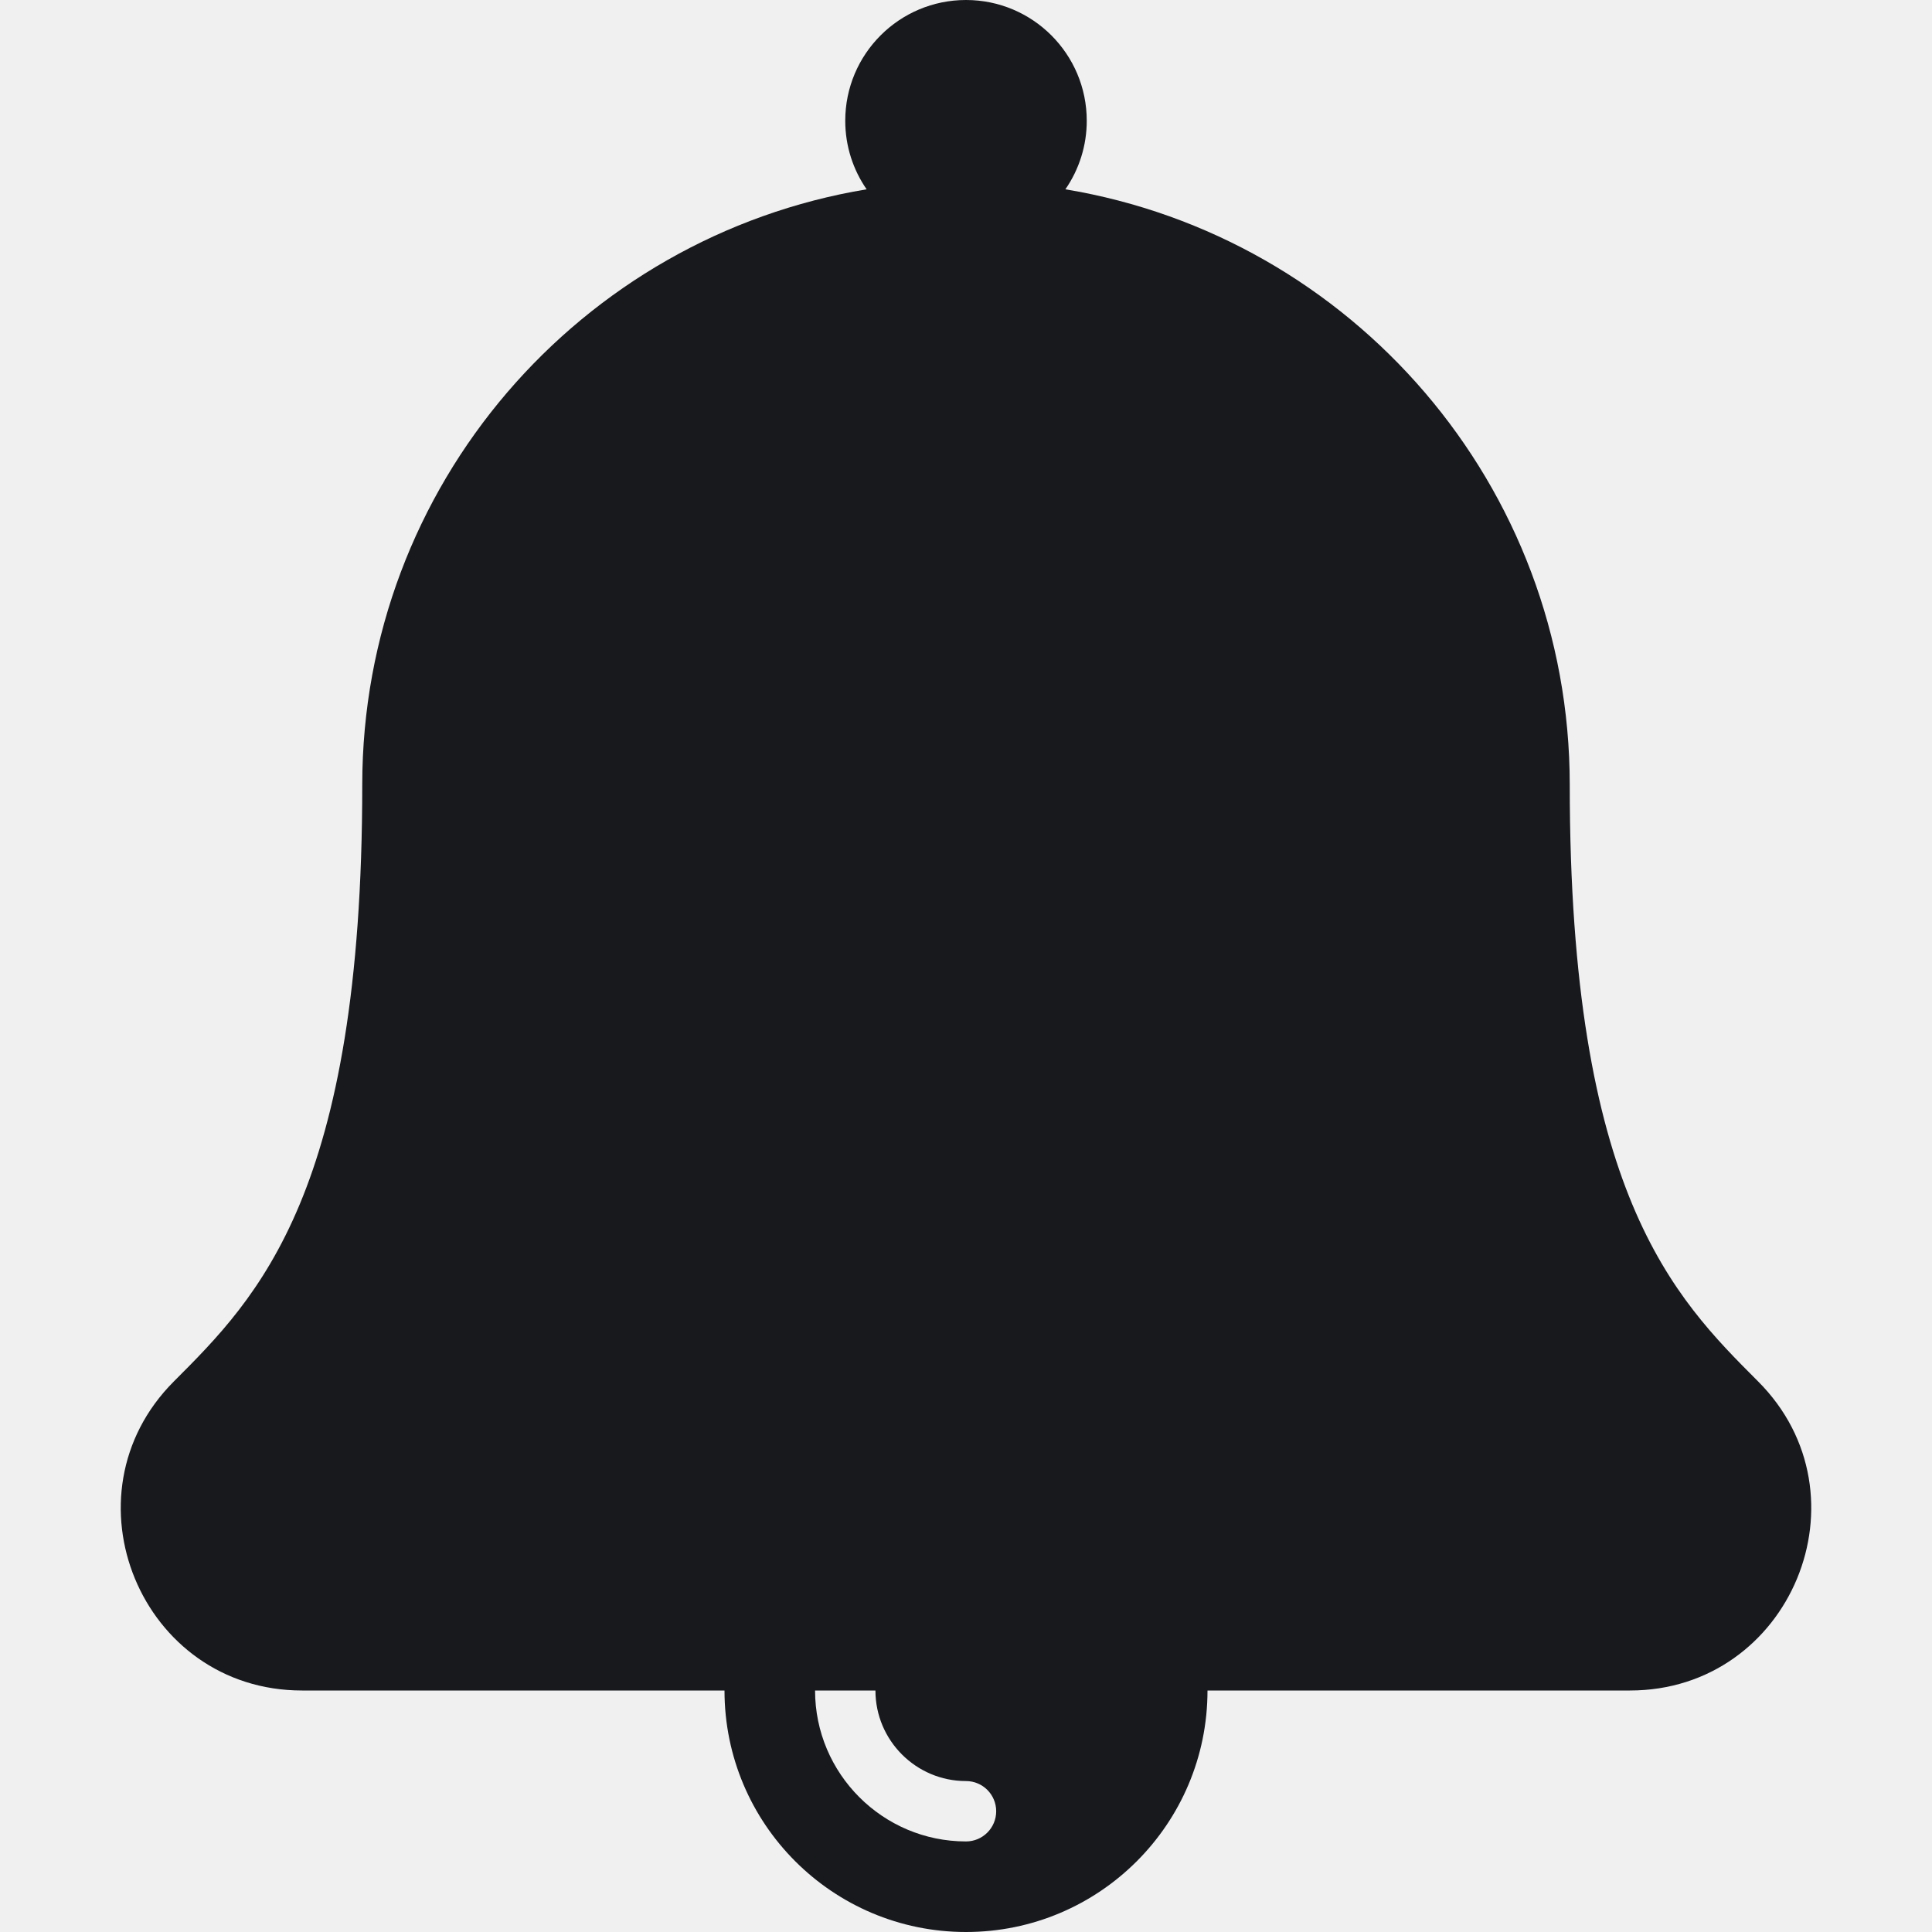
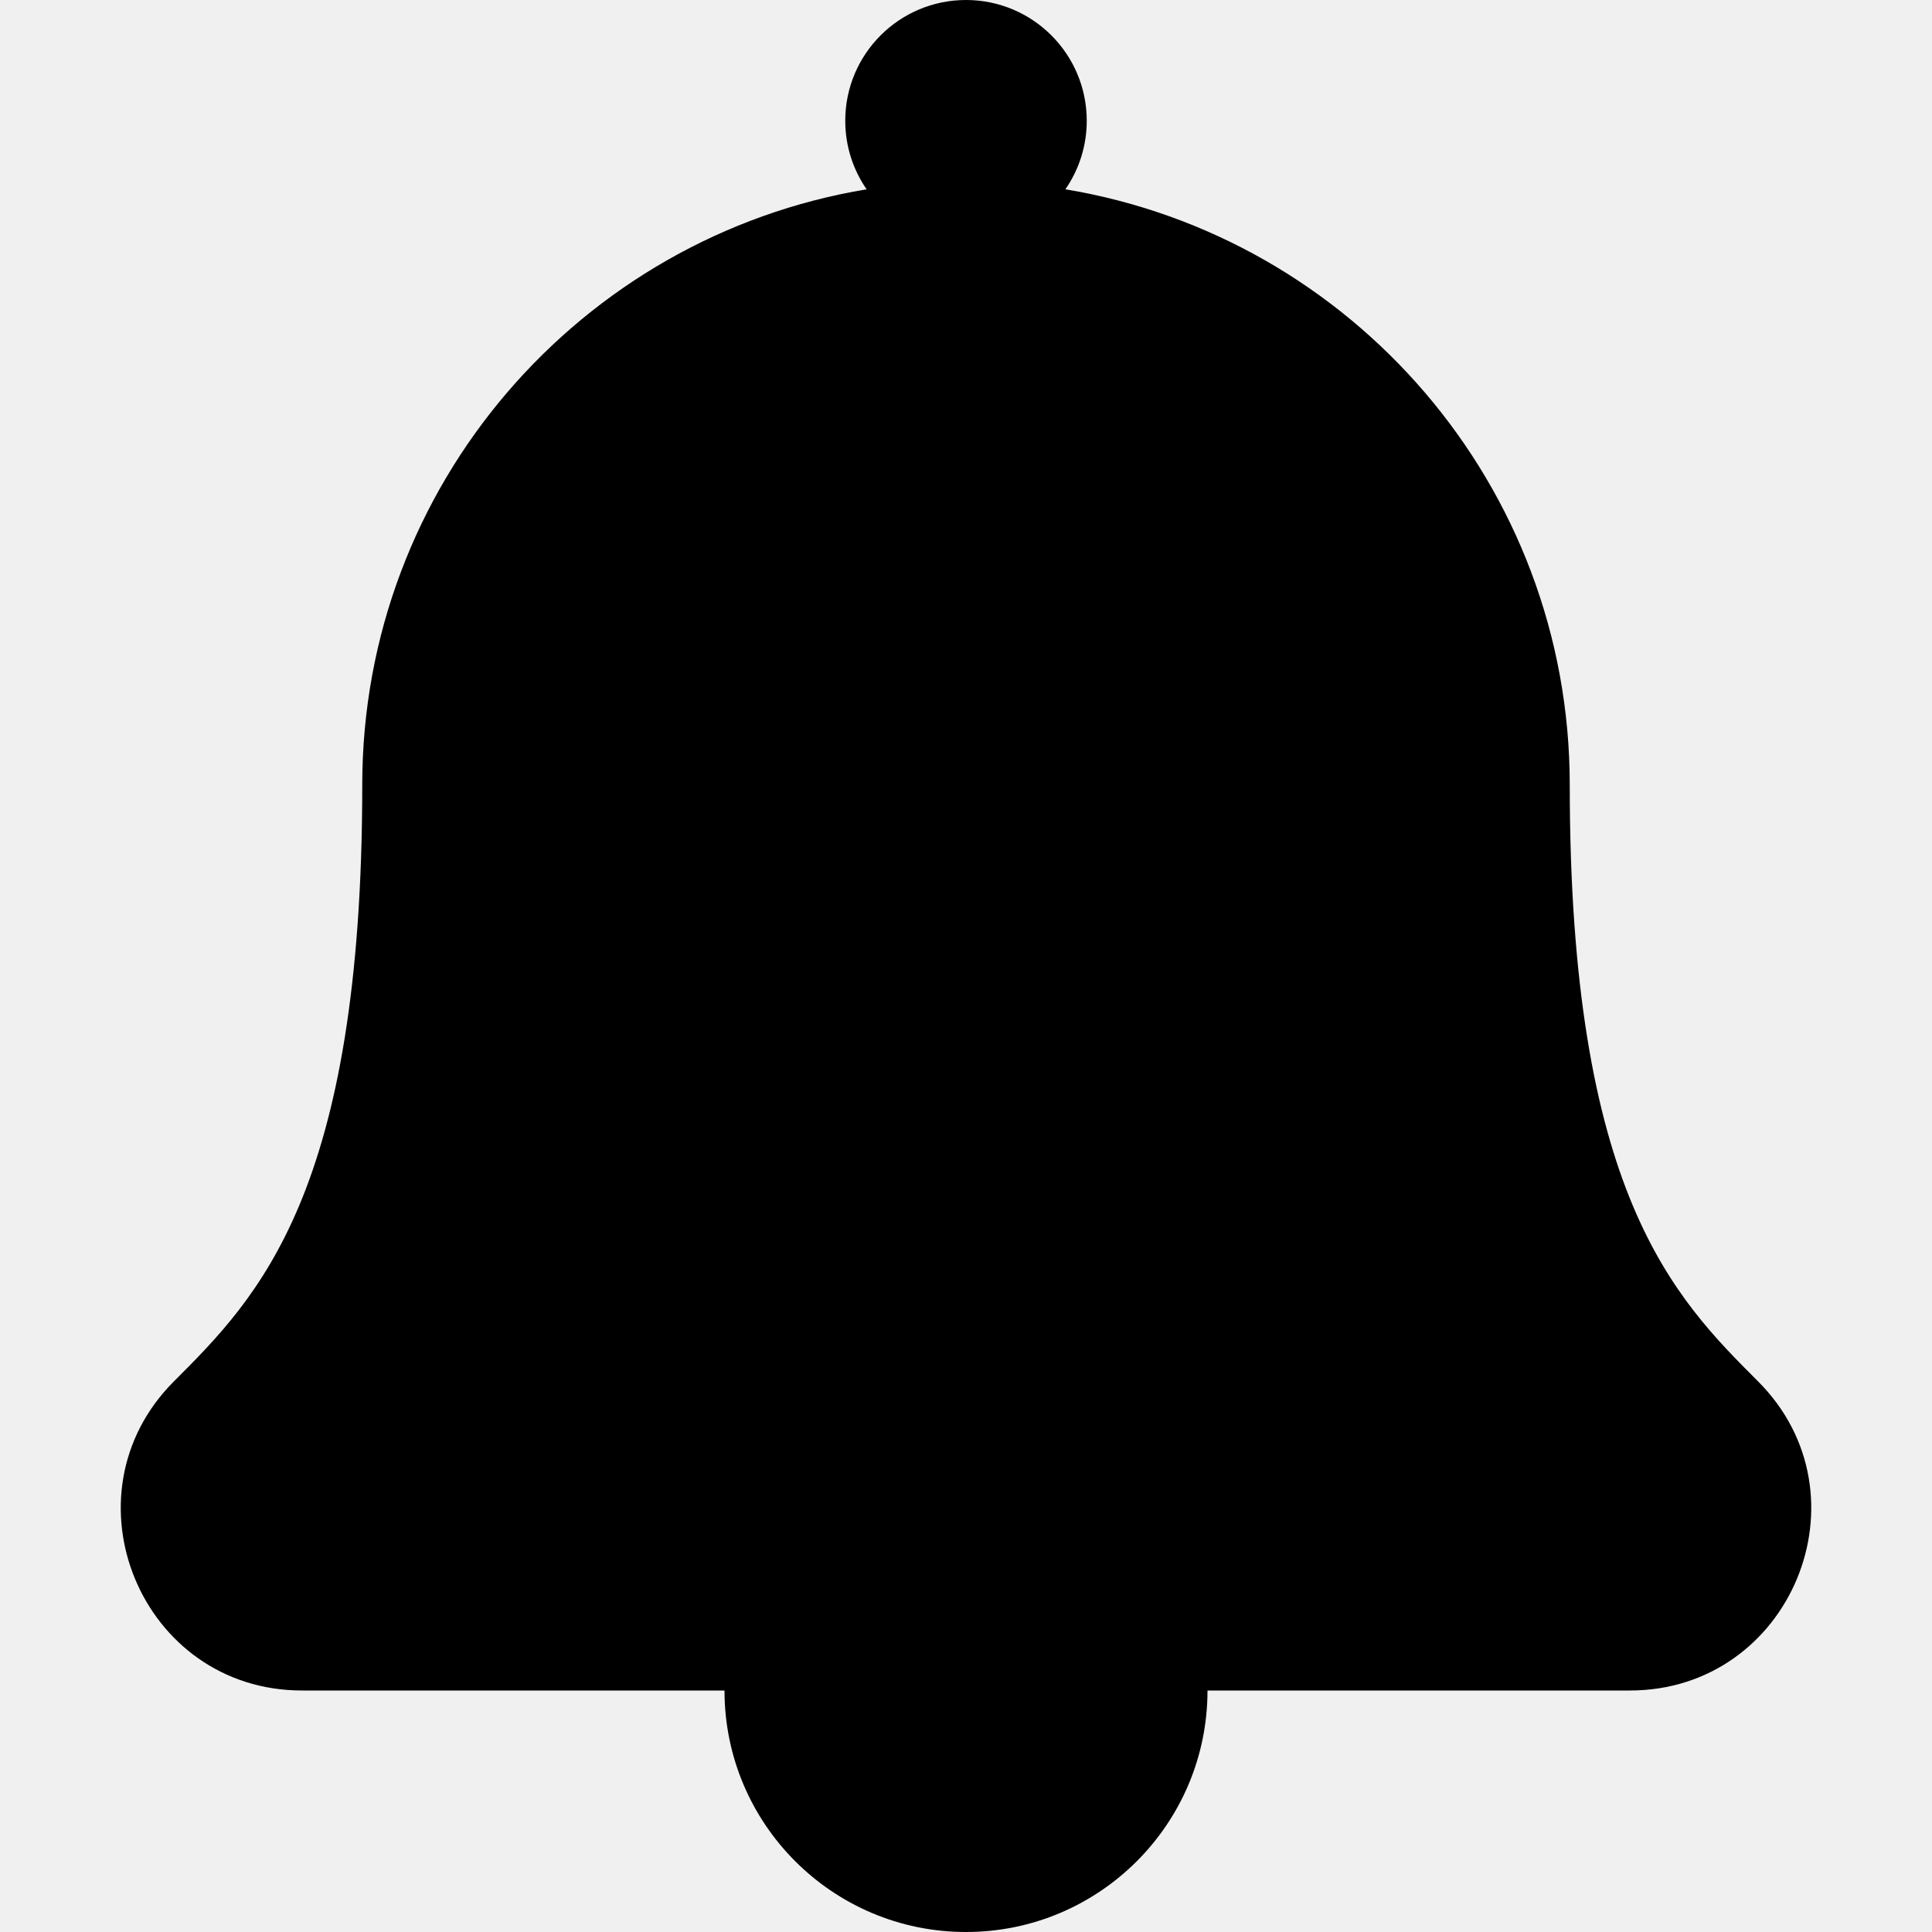
<svg xmlns="http://www.w3.org/2000/svg" xmlns:xlink="http://www.w3.org/1999/xlink" width="512px" height="512px" viewBox="0 0 512 512" version="1.1">
  <defs>
-     <path d="M465.884,366.059 C443.634,343.809 416,316.118 416,208 C416,128.606 358.169,62.731 282.337,50.17 C286.033,44.832 288.009,38.492 288,32 C288,14.327 273.673,0 256,0 C238.327,0 224,14.327 224,32 C224,38.75 226.095,45.008 229.663,50.17 C153.831,62.731 96,128.606 96,208 C96,316.118 68.357,343.809 46.107,366.059 C15.958,396.208 37.325,448 80.048,448 L192,448 C192,483.346 220.654,512 256,512 C291.346,512 320,483.346 320,448 L431.943,448 C474.581,448 496.094,396.269 465.884,366.059 Z M256,472 C260.418,472 264,475.582 264,480 C264,484.418 260.418,488 256,488 C233.944,488 216,470.056 216,448 L232,448 C232,461.234 242.766,472 256,472 Z" id="path-1" />
+     <path d="M465.884,366.059 C443.634,343.809 416,316.118 416,208 C416,128.606 358.169,62.731 282.337,50.17 C286.033,44.832 288.009,38.492 288,32 C288,14.327 273.673,0 256,0 C238.327,0 224,14.327 224,32 C224,38.75 226.095,45.008 229.663,50.17 C153.831,62.731 96,128.606 96,208 C96,316.118 68.357,343.809 46.107,366.059 C15.958,396.208 37.325,448 80.048,448 L192,448 C192,483.346 220.654,512 256,512 C291.346,512 320,483.346 320,448 L431.943,448 C474.581,448 496.094,396.269 465.884,366.059 Z" id="path-1" />
  </defs>
  <g id="bell" stroke="none" stroke-width="1" fill="none" fill-rule="evenodd">
    <mask id="mask-2" fill="white">
      <use xlink:href="#path-1" />
    </mask>
-     <use id="Mask" fill="#17191D" xlink:href="#path-1" />
+     <use id="Mask" fill="#000000" xlink:href="#path-1" />
  </g>
</svg>
